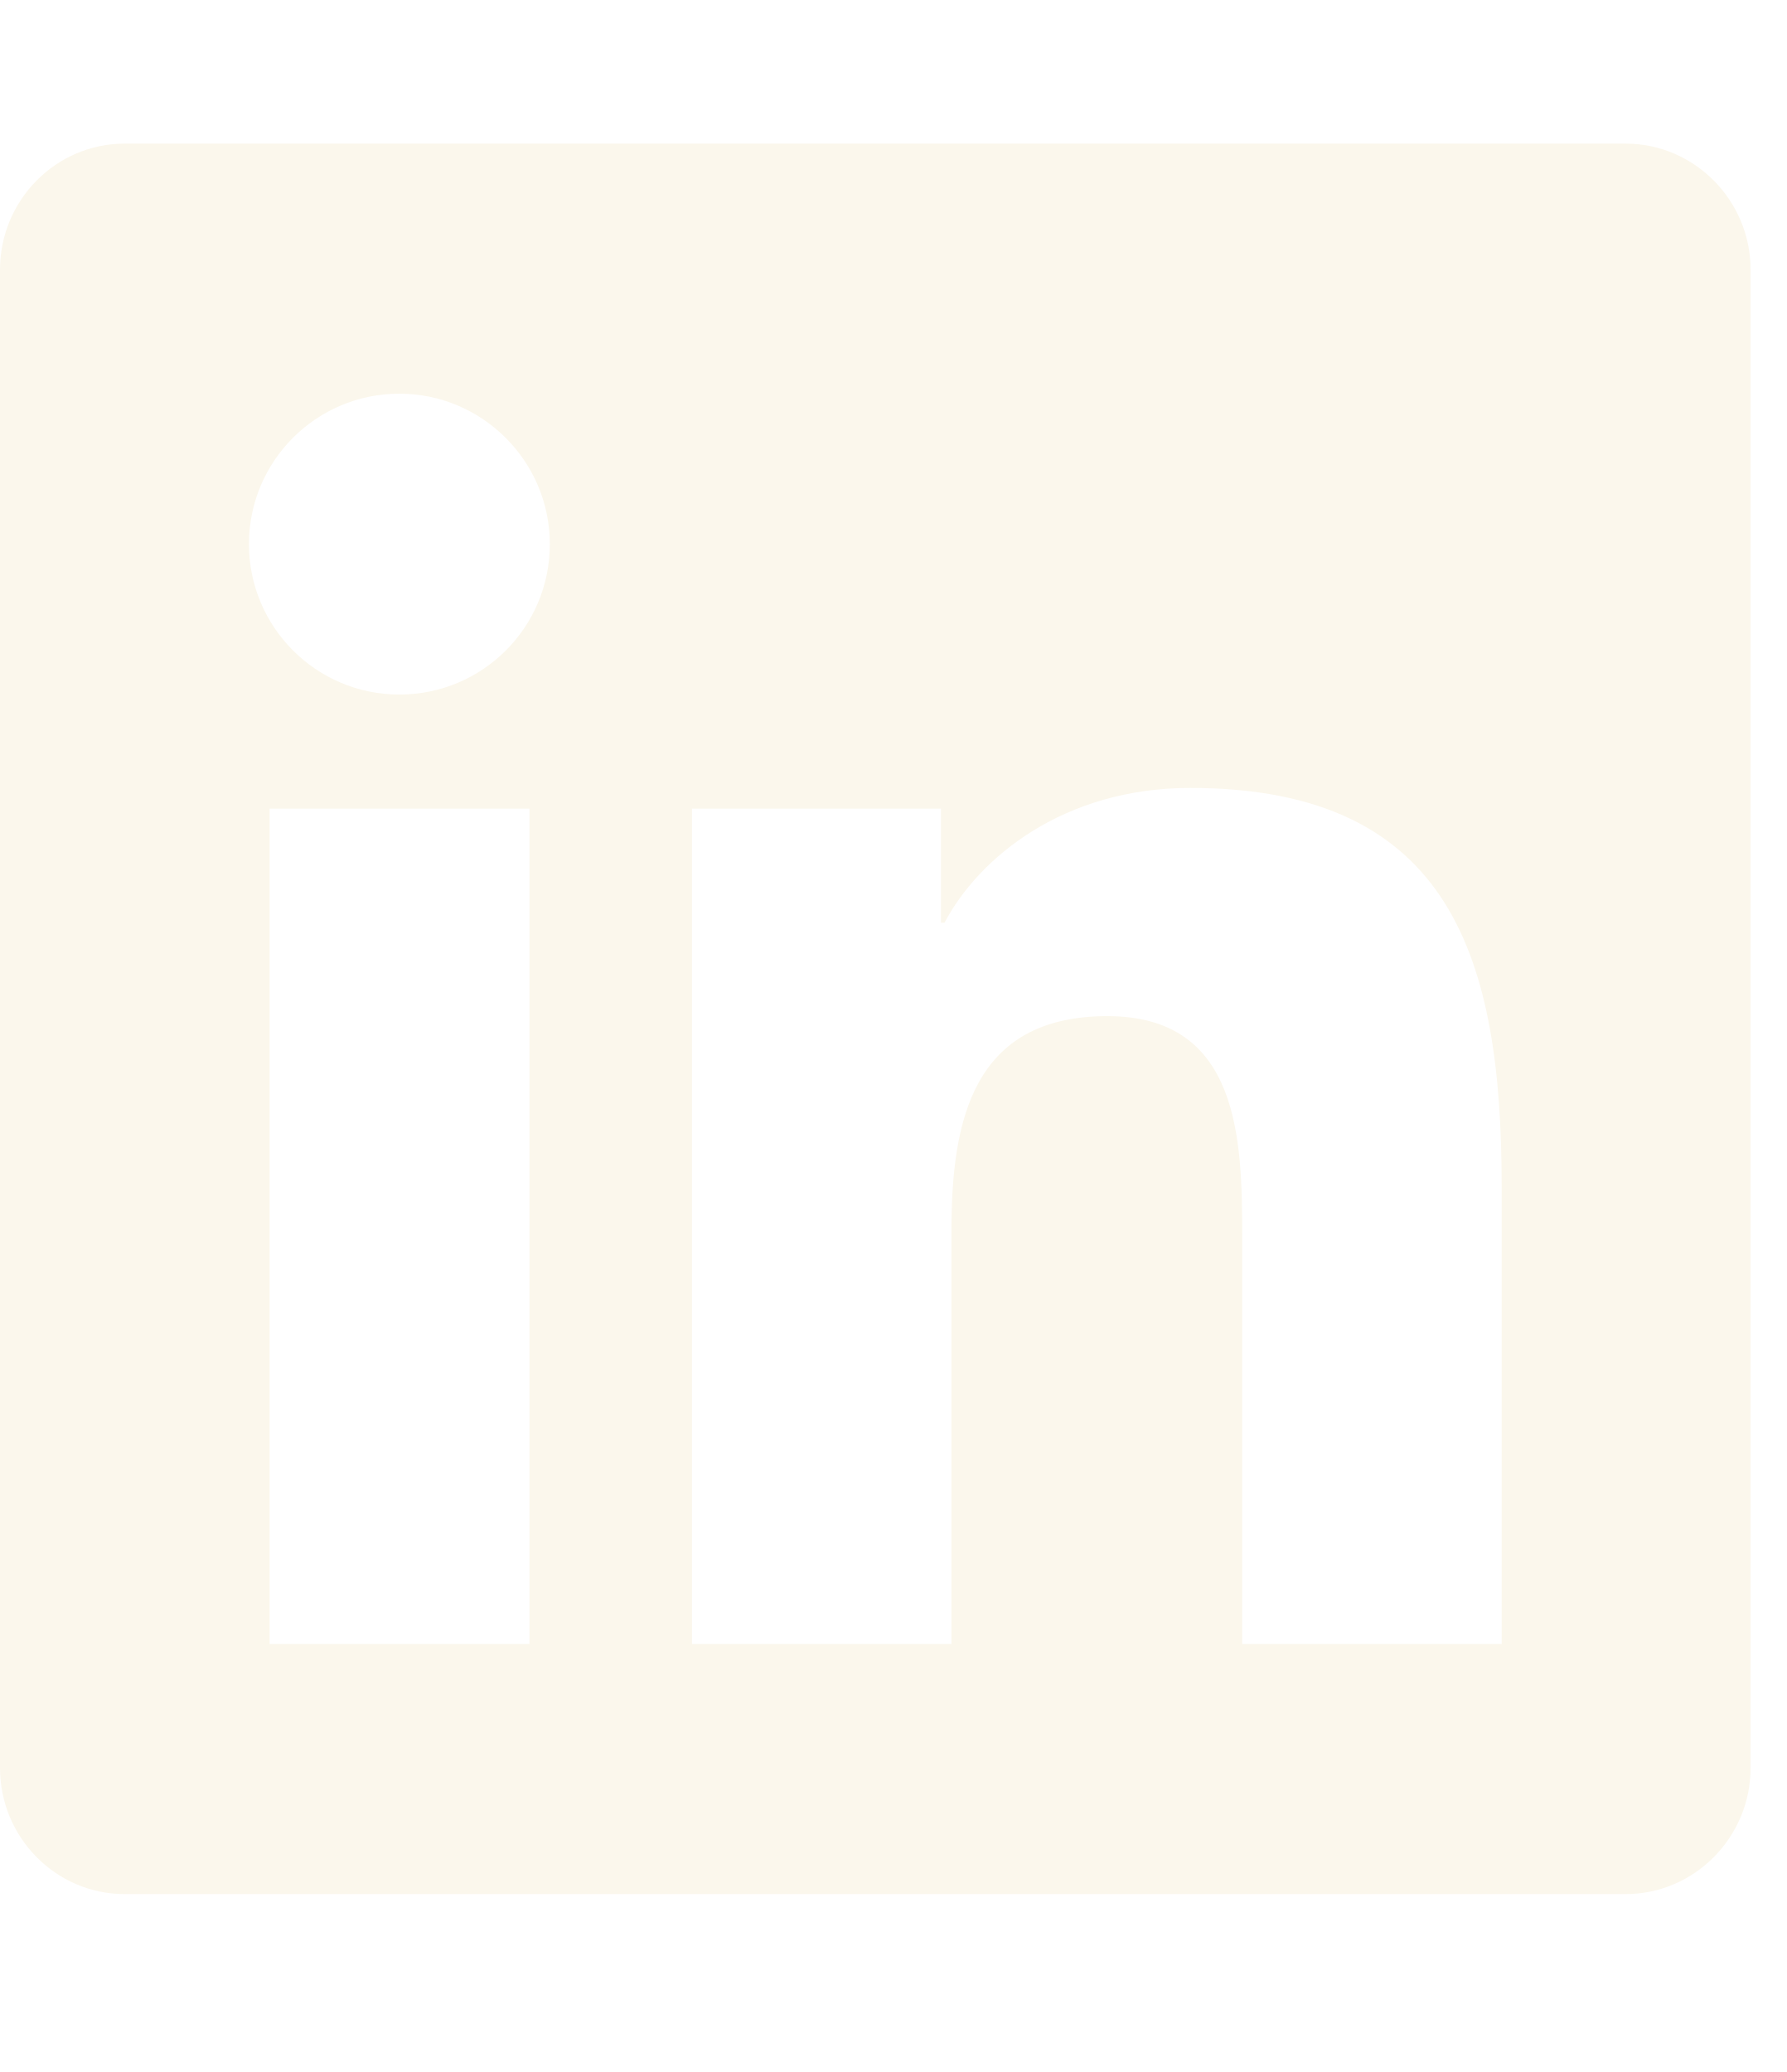
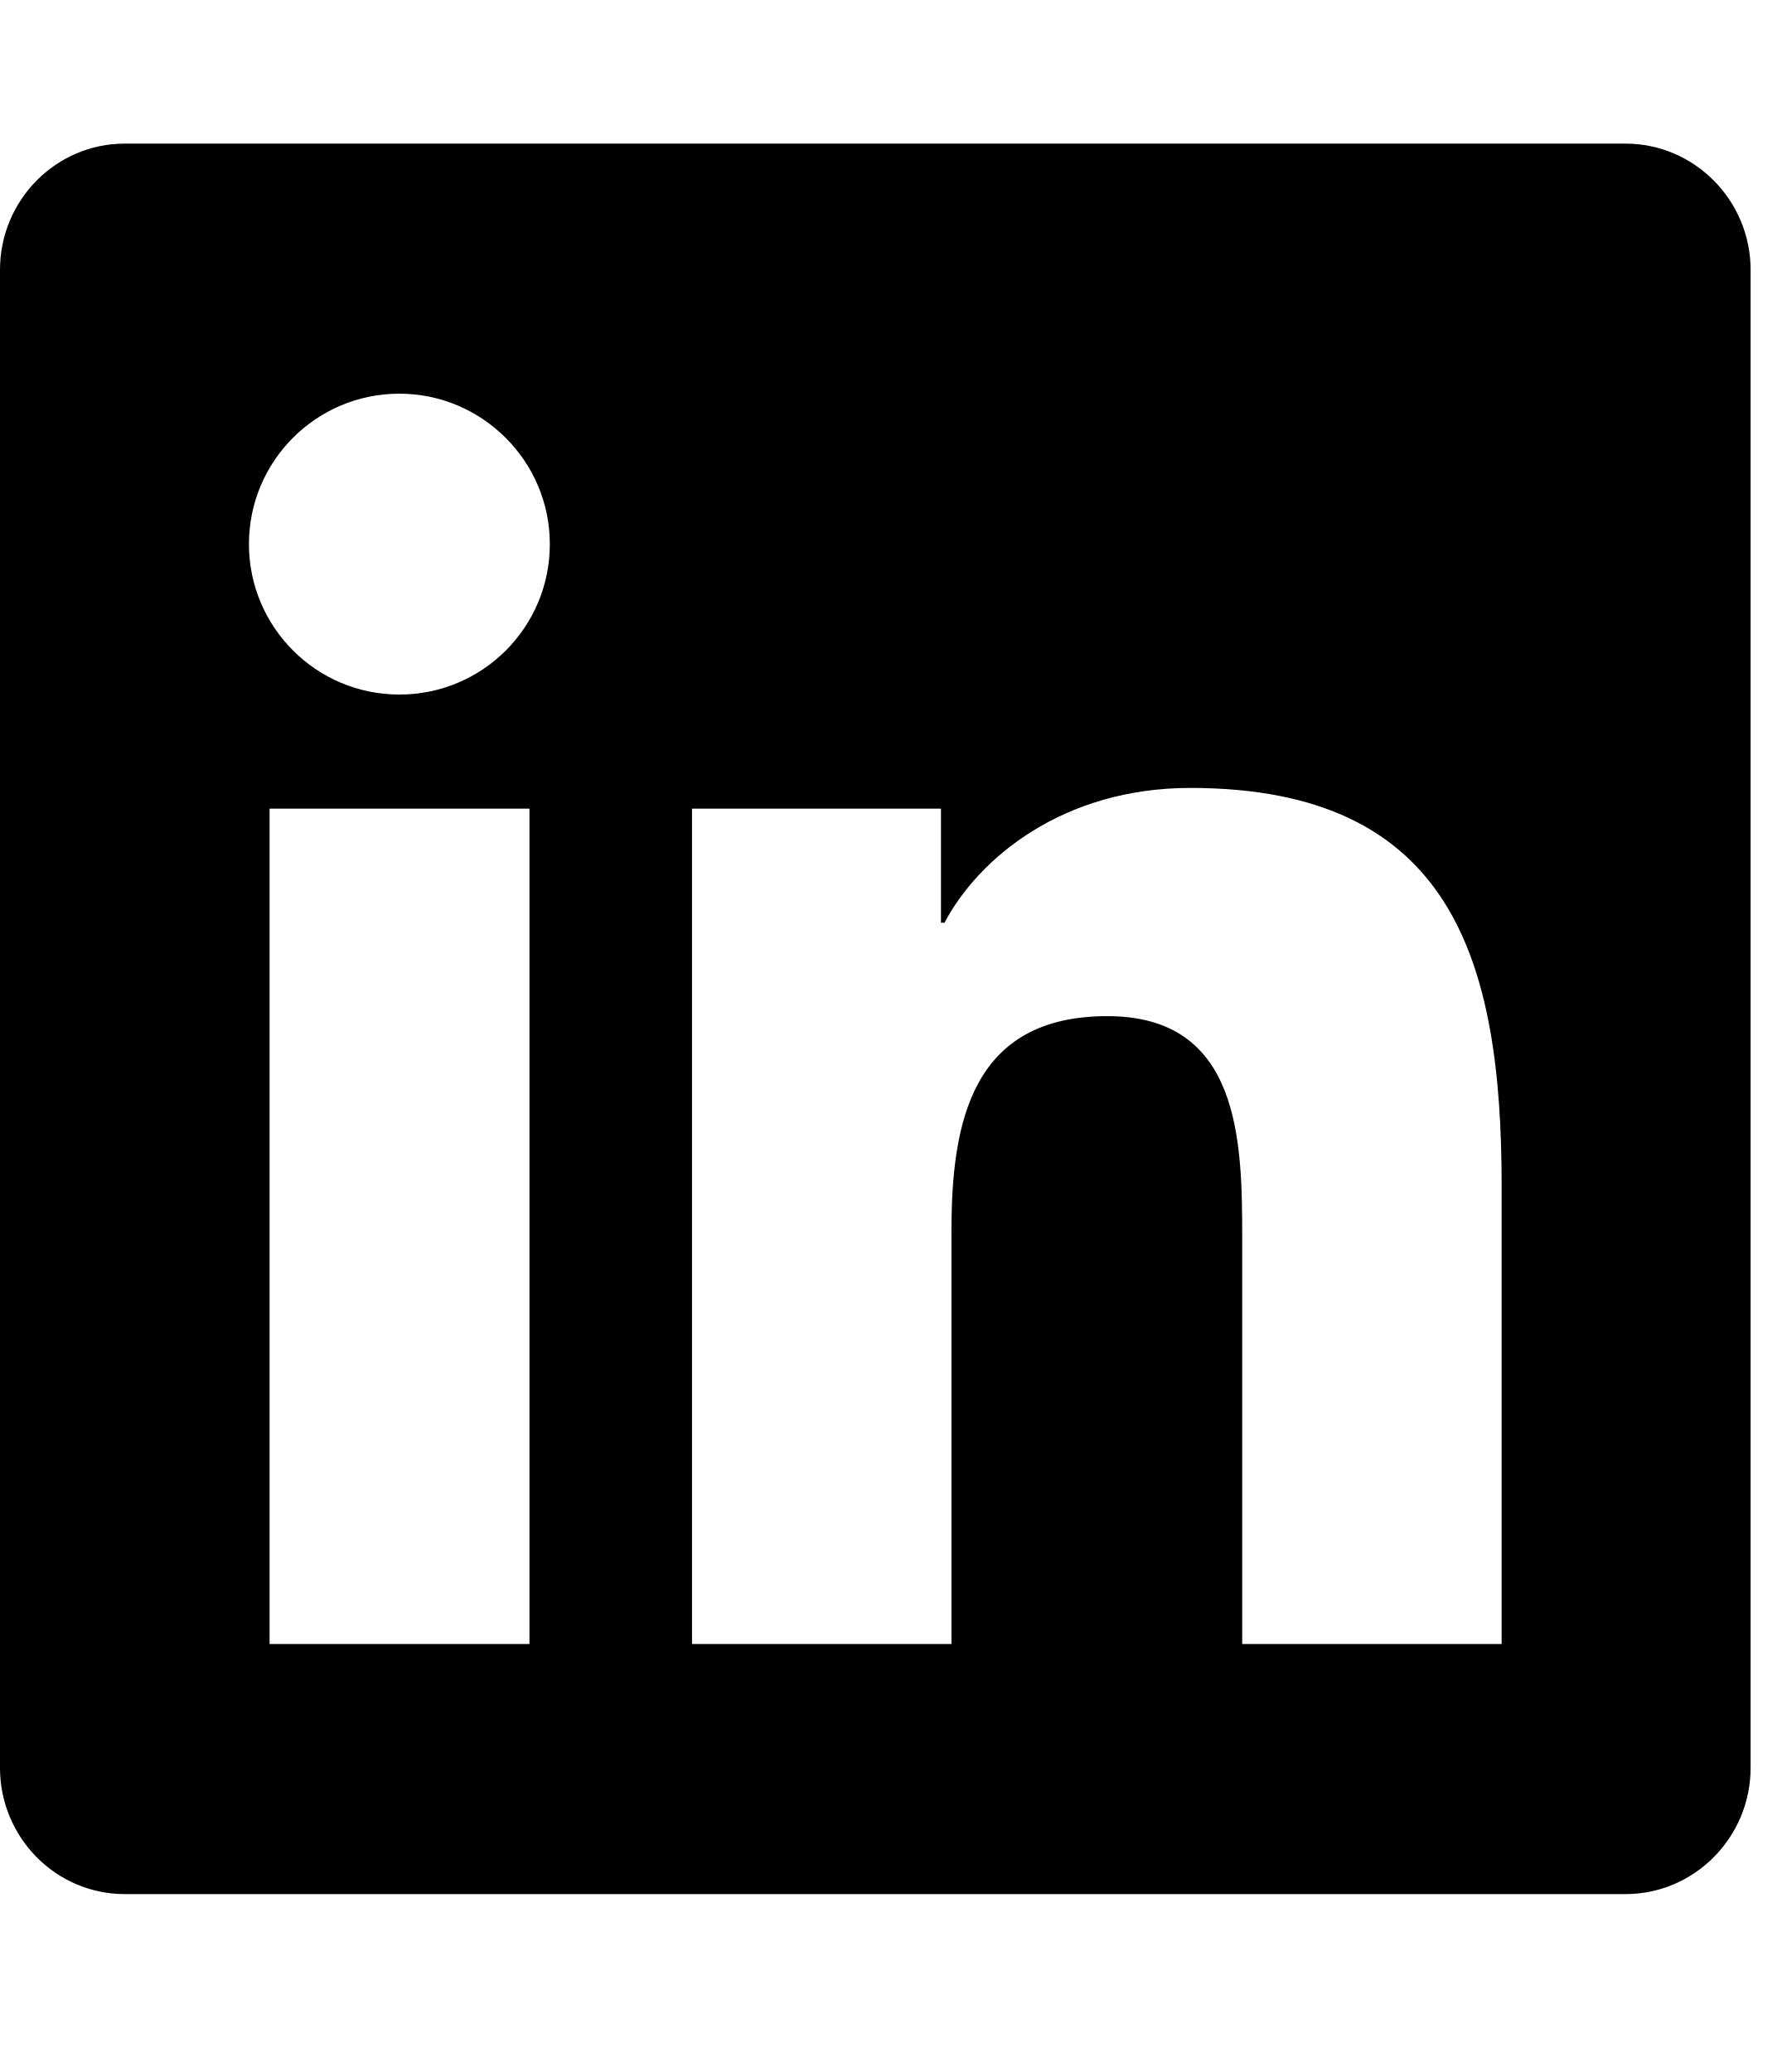
<svg xmlns="http://www.w3.org/2000/svg" width="25" height="29" viewBox="0 0 25 29">
-   <path className="fill-beige" id="LinkedIn" d="M22.75 2.01H1.745C0.782 2.01 0 2.803 0 3.776V24.743C0 25.717 0.782 26.51 1.745 26.51H22.75C23.712 26.51 24.5 25.717 24.5 24.743V3.776C24.5 2.803 23.712 2.01 22.75 2.01ZM7.405 23.01H3.773V11.318H7.41V23.01H7.405ZM5.589 9.721C4.424 9.721 3.484 8.775 3.484 7.615C3.484 6.456 4.424 5.51 5.589 5.51C6.748 5.51 7.695 6.456 7.695 7.615C7.695 8.78 6.754 9.721 5.589 9.721ZM21.016 23.01H17.385V17.322C17.385 15.966 17.358 14.222 15.498 14.222C13.606 14.222 13.316 15.698 13.316 17.224V23.01H9.685V11.318H13.169V12.915H13.218C13.705 11.996 14.891 11.028 16.658 11.028C20.333 11.028 21.016 13.45 21.016 16.6V23.01Z" fill="#FBF7EC" />
+   <path className="fill-beige" id="LinkedIn" d="M22.75 2.01H1.745C0.782 2.01 0 2.803 0 3.776V24.743C0 25.717 0.782 26.51 1.745 26.51H22.75C23.712 26.51 24.5 25.717 24.5 24.743V3.776C24.5 2.803 23.712 2.01 22.75 2.01ZM7.405 23.01H3.773V11.318H7.41V23.01H7.405ZM5.589 9.721C4.424 9.721 3.484 8.775 3.484 7.615C3.484 6.456 4.424 5.51 5.589 5.51C6.748 5.51 7.695 6.456 7.695 7.615C7.695 8.78 6.754 9.721 5.589 9.721ZM21.016 23.01H17.385V17.322C17.385 15.966 17.358 14.222 15.498 14.222C13.606 14.222 13.316 15.698 13.316 17.224V23.01H9.685V11.318H13.169V12.915H13.218C13.705 11.996 14.891 11.028 16.658 11.028C20.333 11.028 21.016 13.45 21.016 16.6V23.01Z" fill="#000000" />
</svg>
